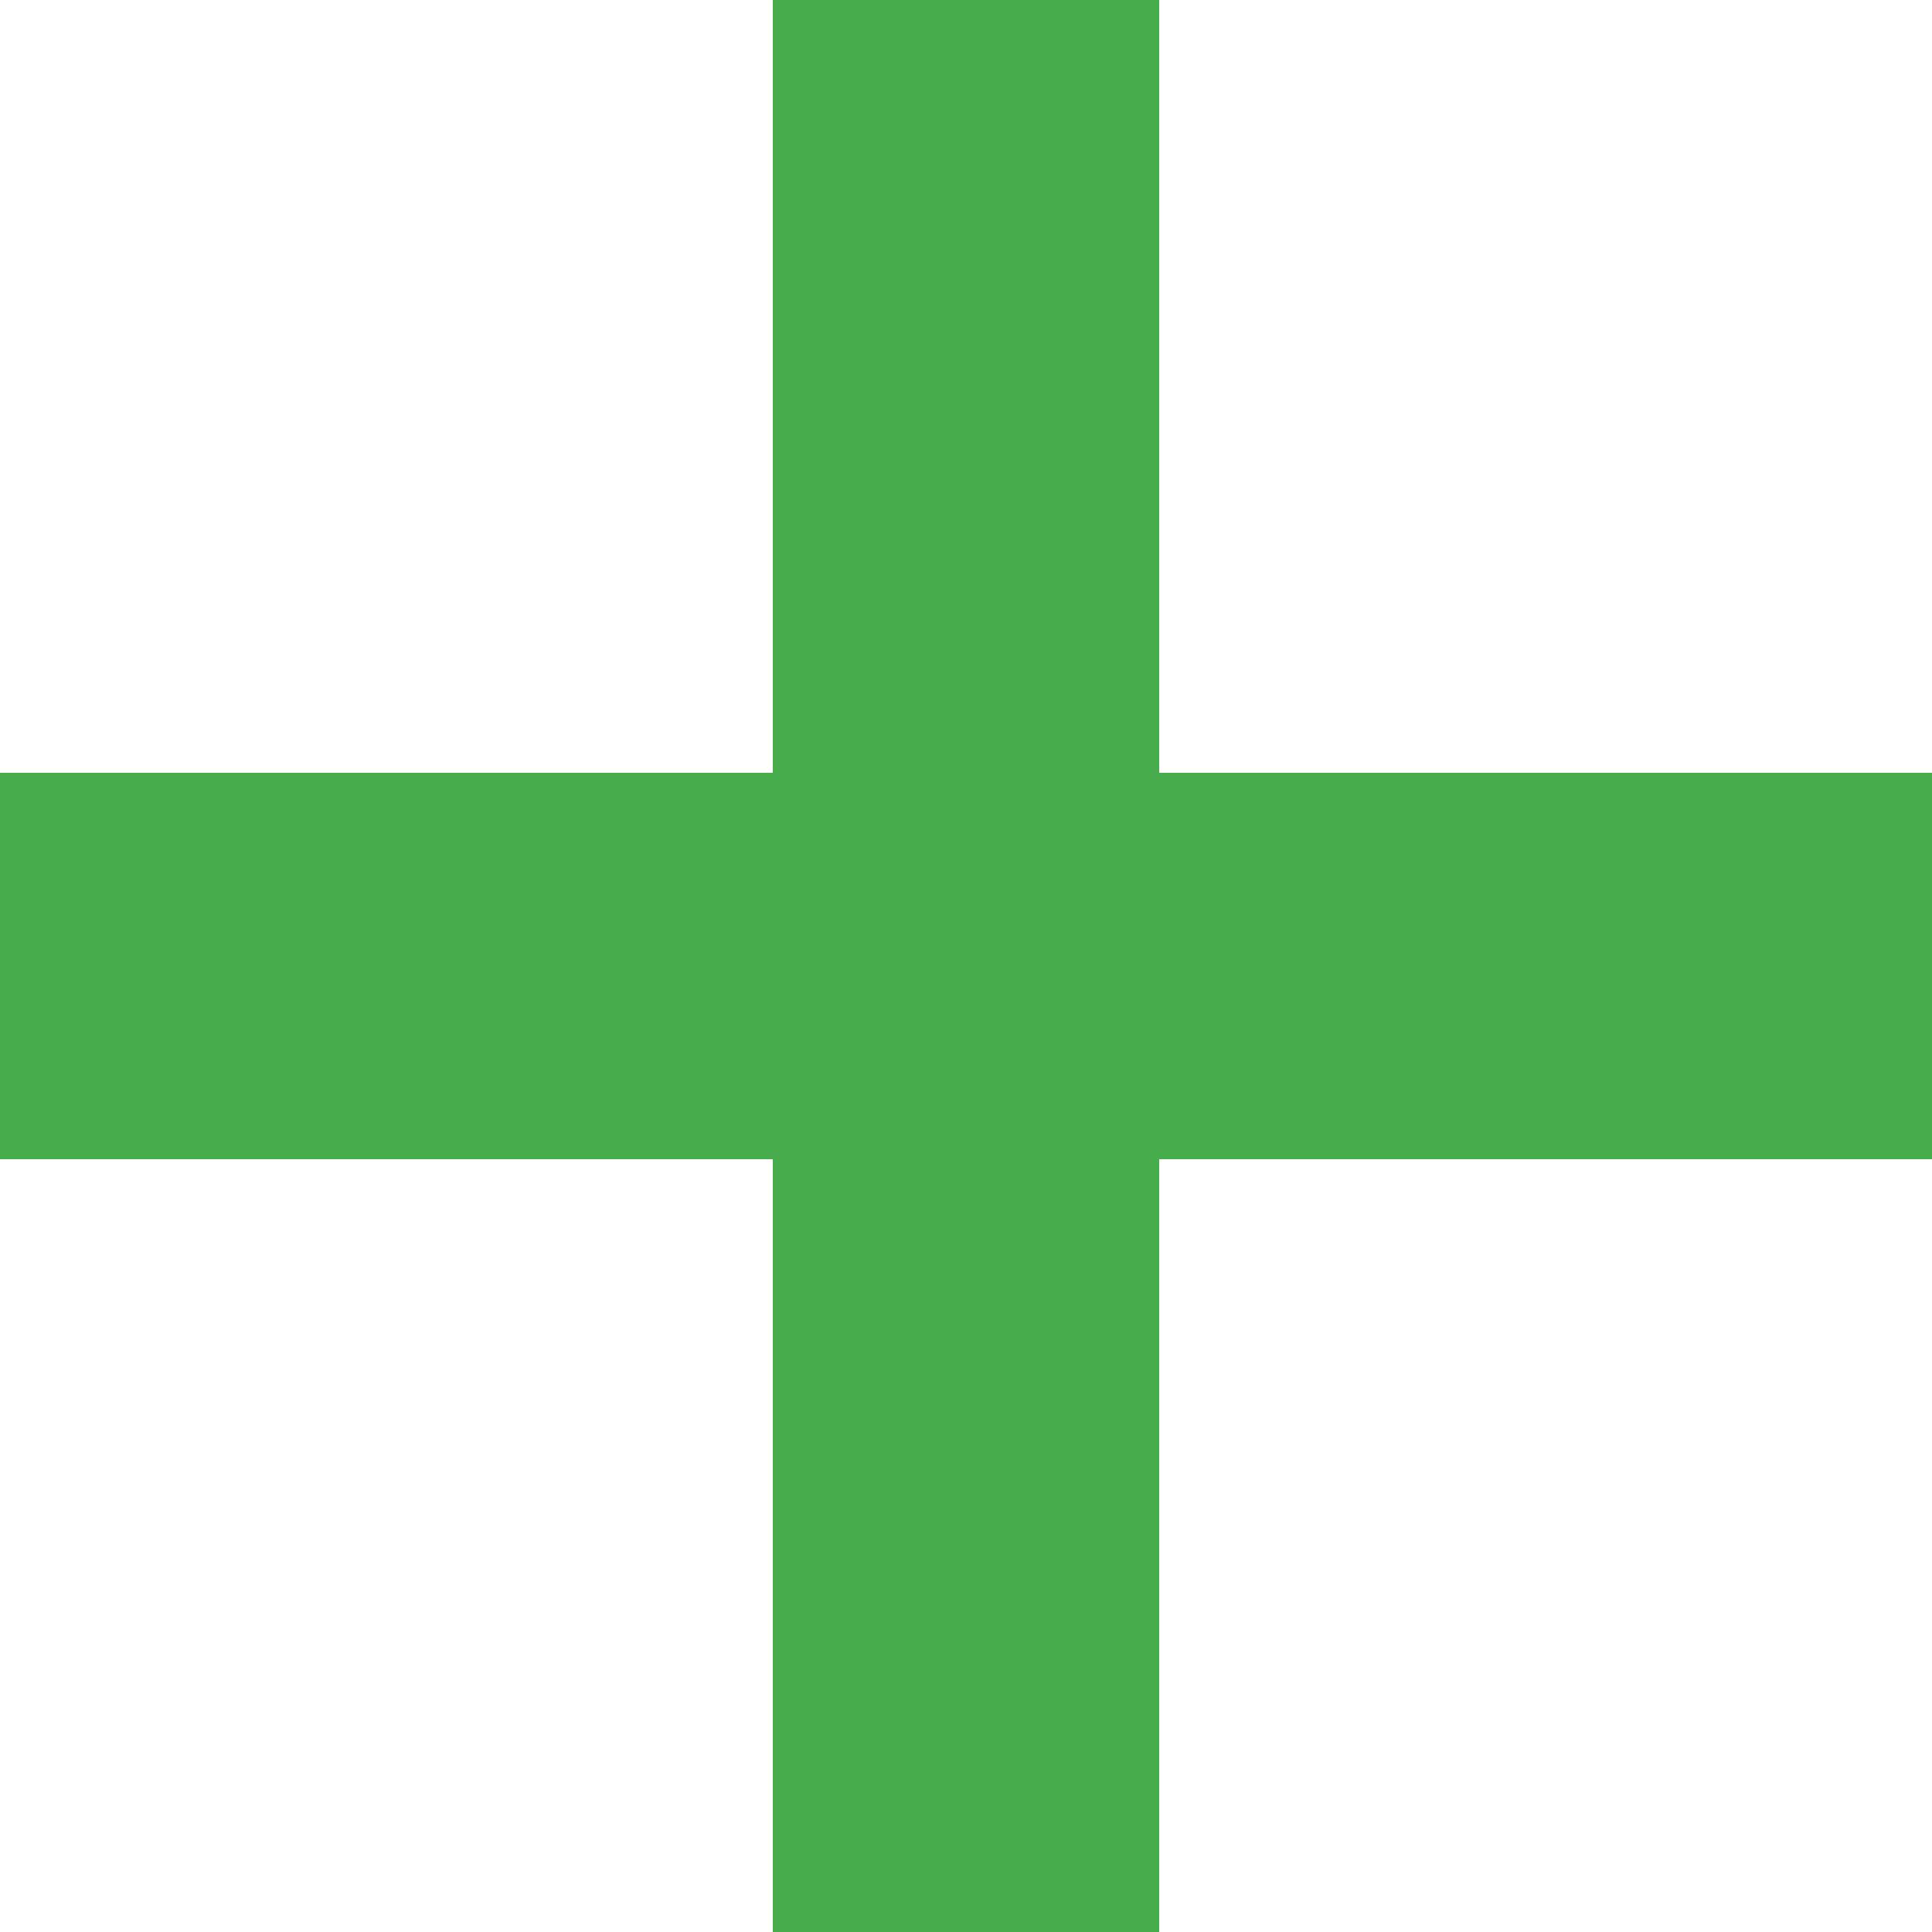
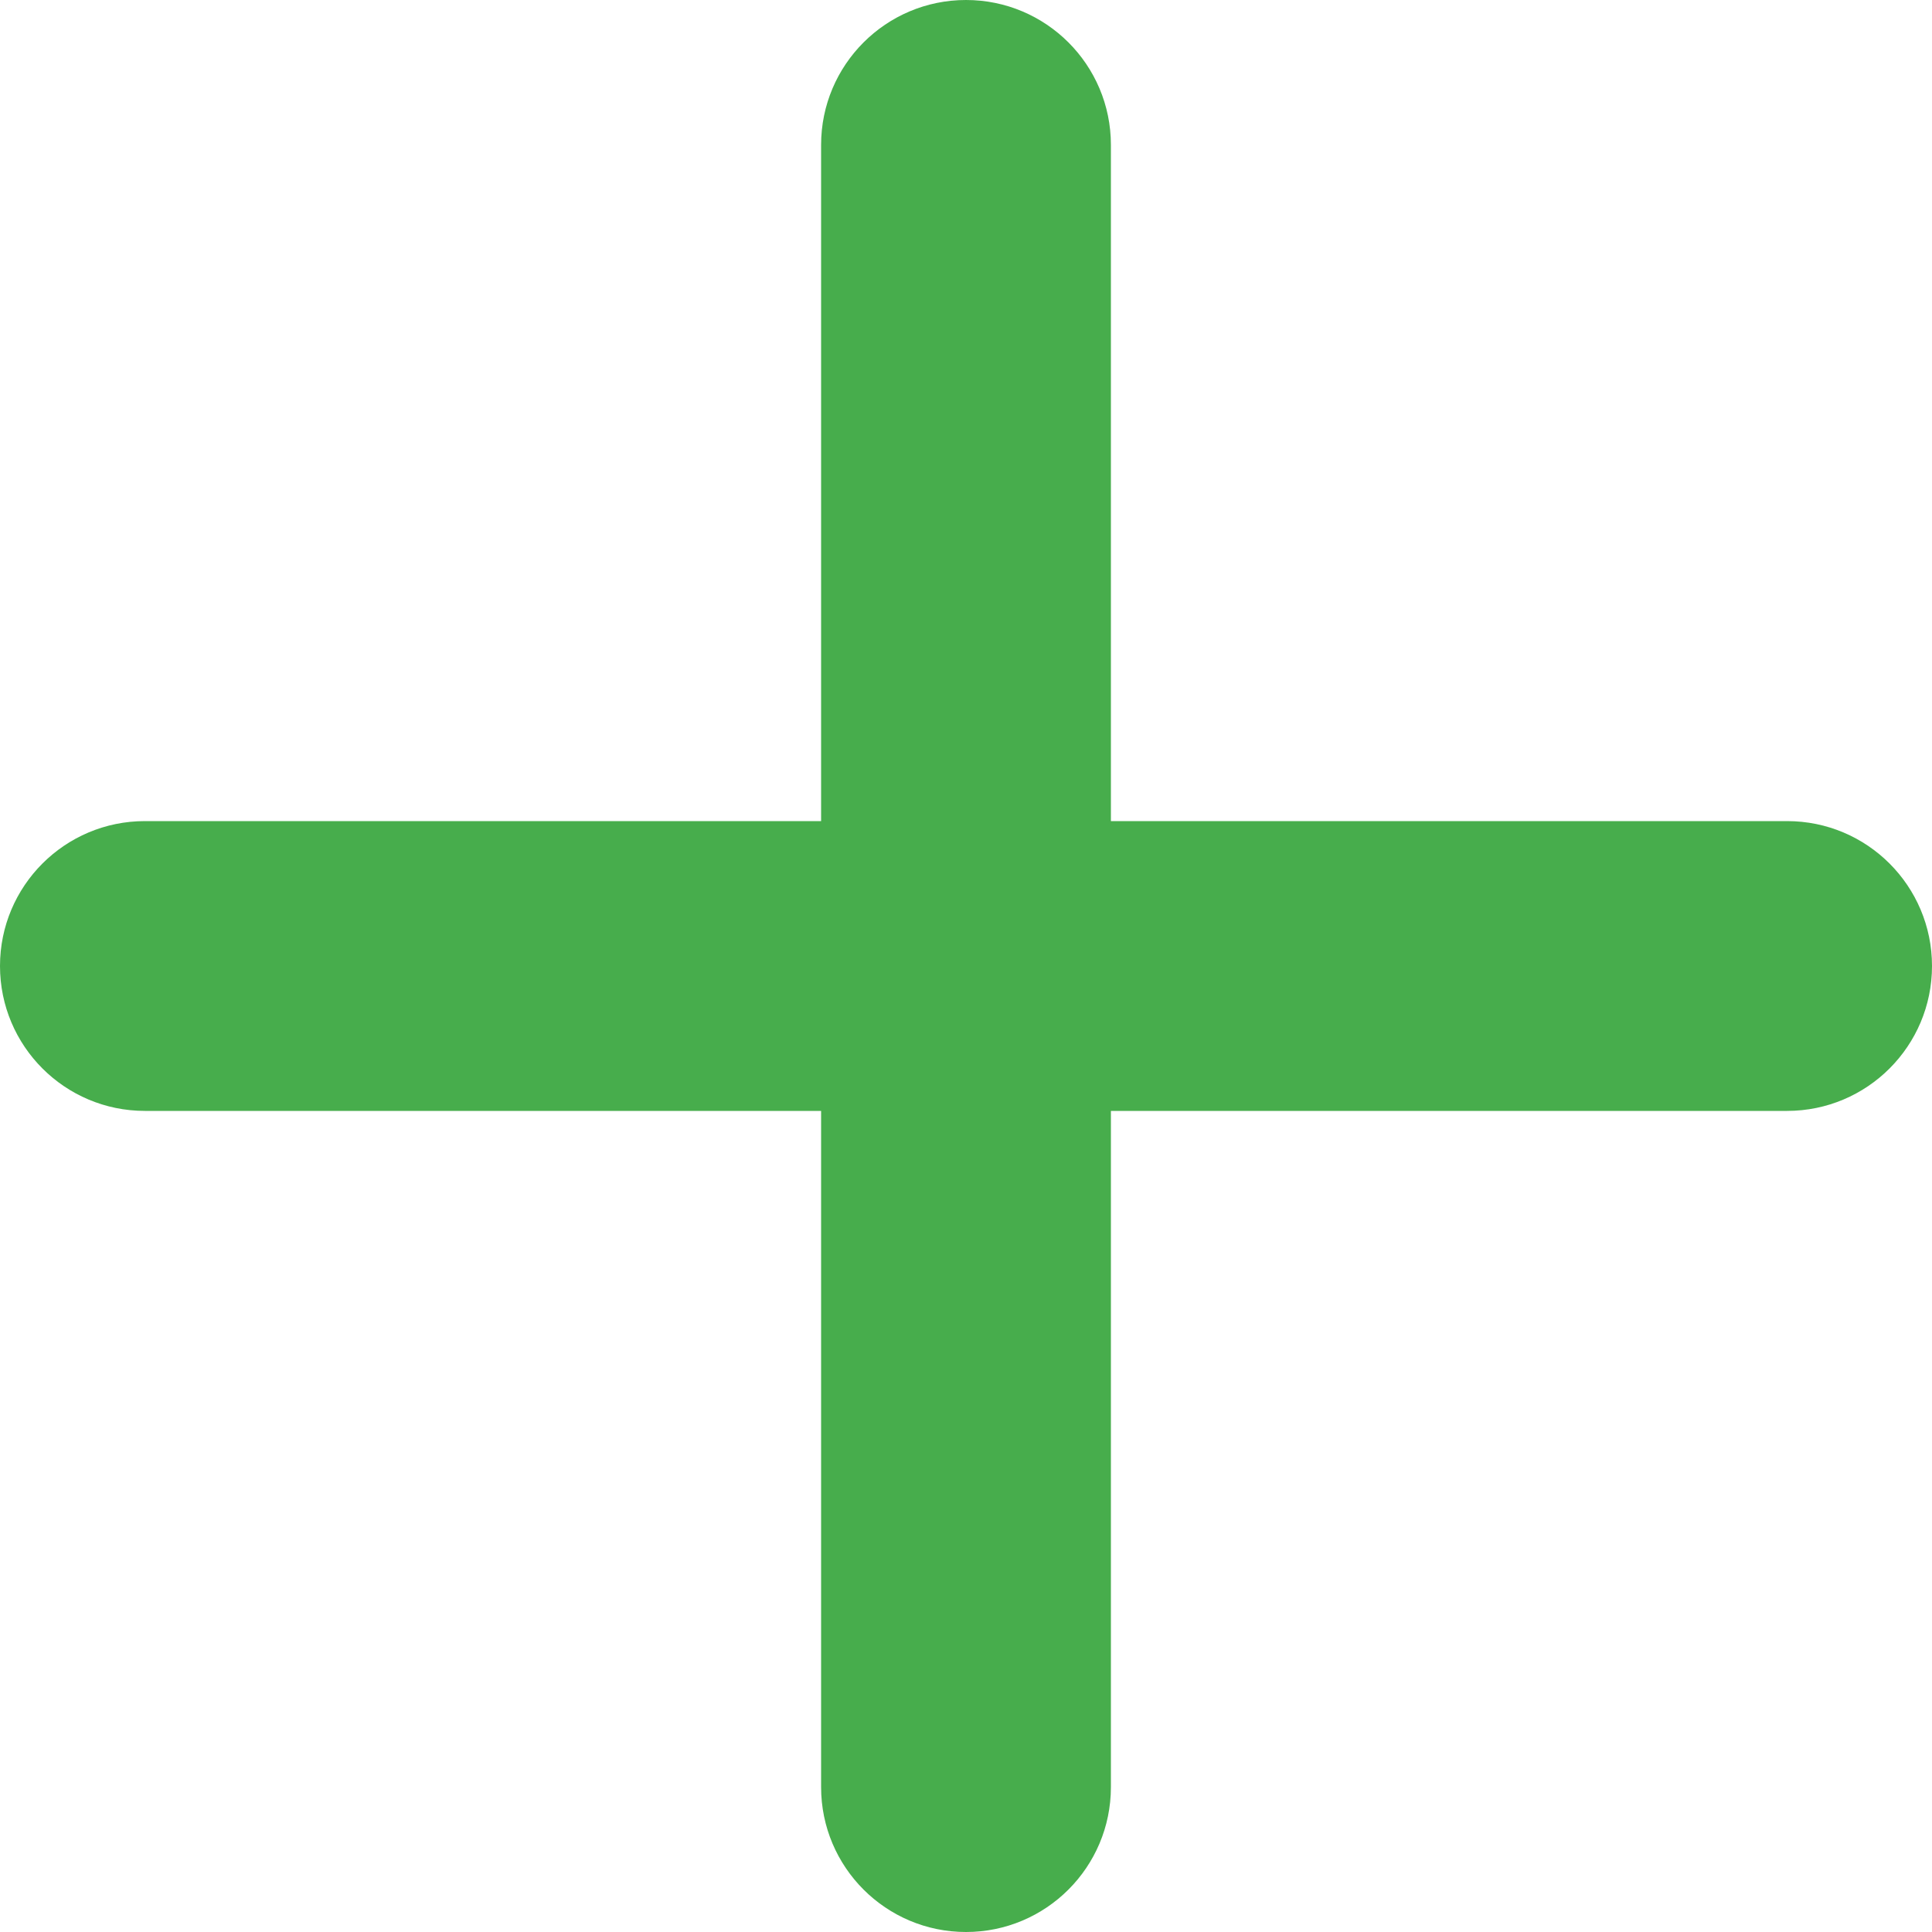
- <svg xmlns="http://www.w3.org/2000/svg" width="16" height="16" viewBox="0 0 100 100">
-   <rect x="40" width="20" height="100" fill="#47AD4C" />
-   <rect y="40" width="100" height="20" fill="#47AD4C" />
+ <svg xmlns="http://www.w3.org/2000/svg" fill="none" viewBox="0 0 16 16" id="Plus--Streamline-Micro" height="16" width="16">
+   <path fill="#47AD4C" fill-rule="evenodd" d="M9.2 1.2a1.2 1.2 0 0 0 -2.4 0v5.6H1.2a1.2 1.2 0 0 0 0 2.4h5.6v5.6a1.2 1.2 0 0 0 2.4 0v-5.6h5.6a1.2 1.2 0 0 0 0 -2.4h-5.6V1.2Z" clip-rule="evenodd" stroke-width="1.6" />
</svg>
